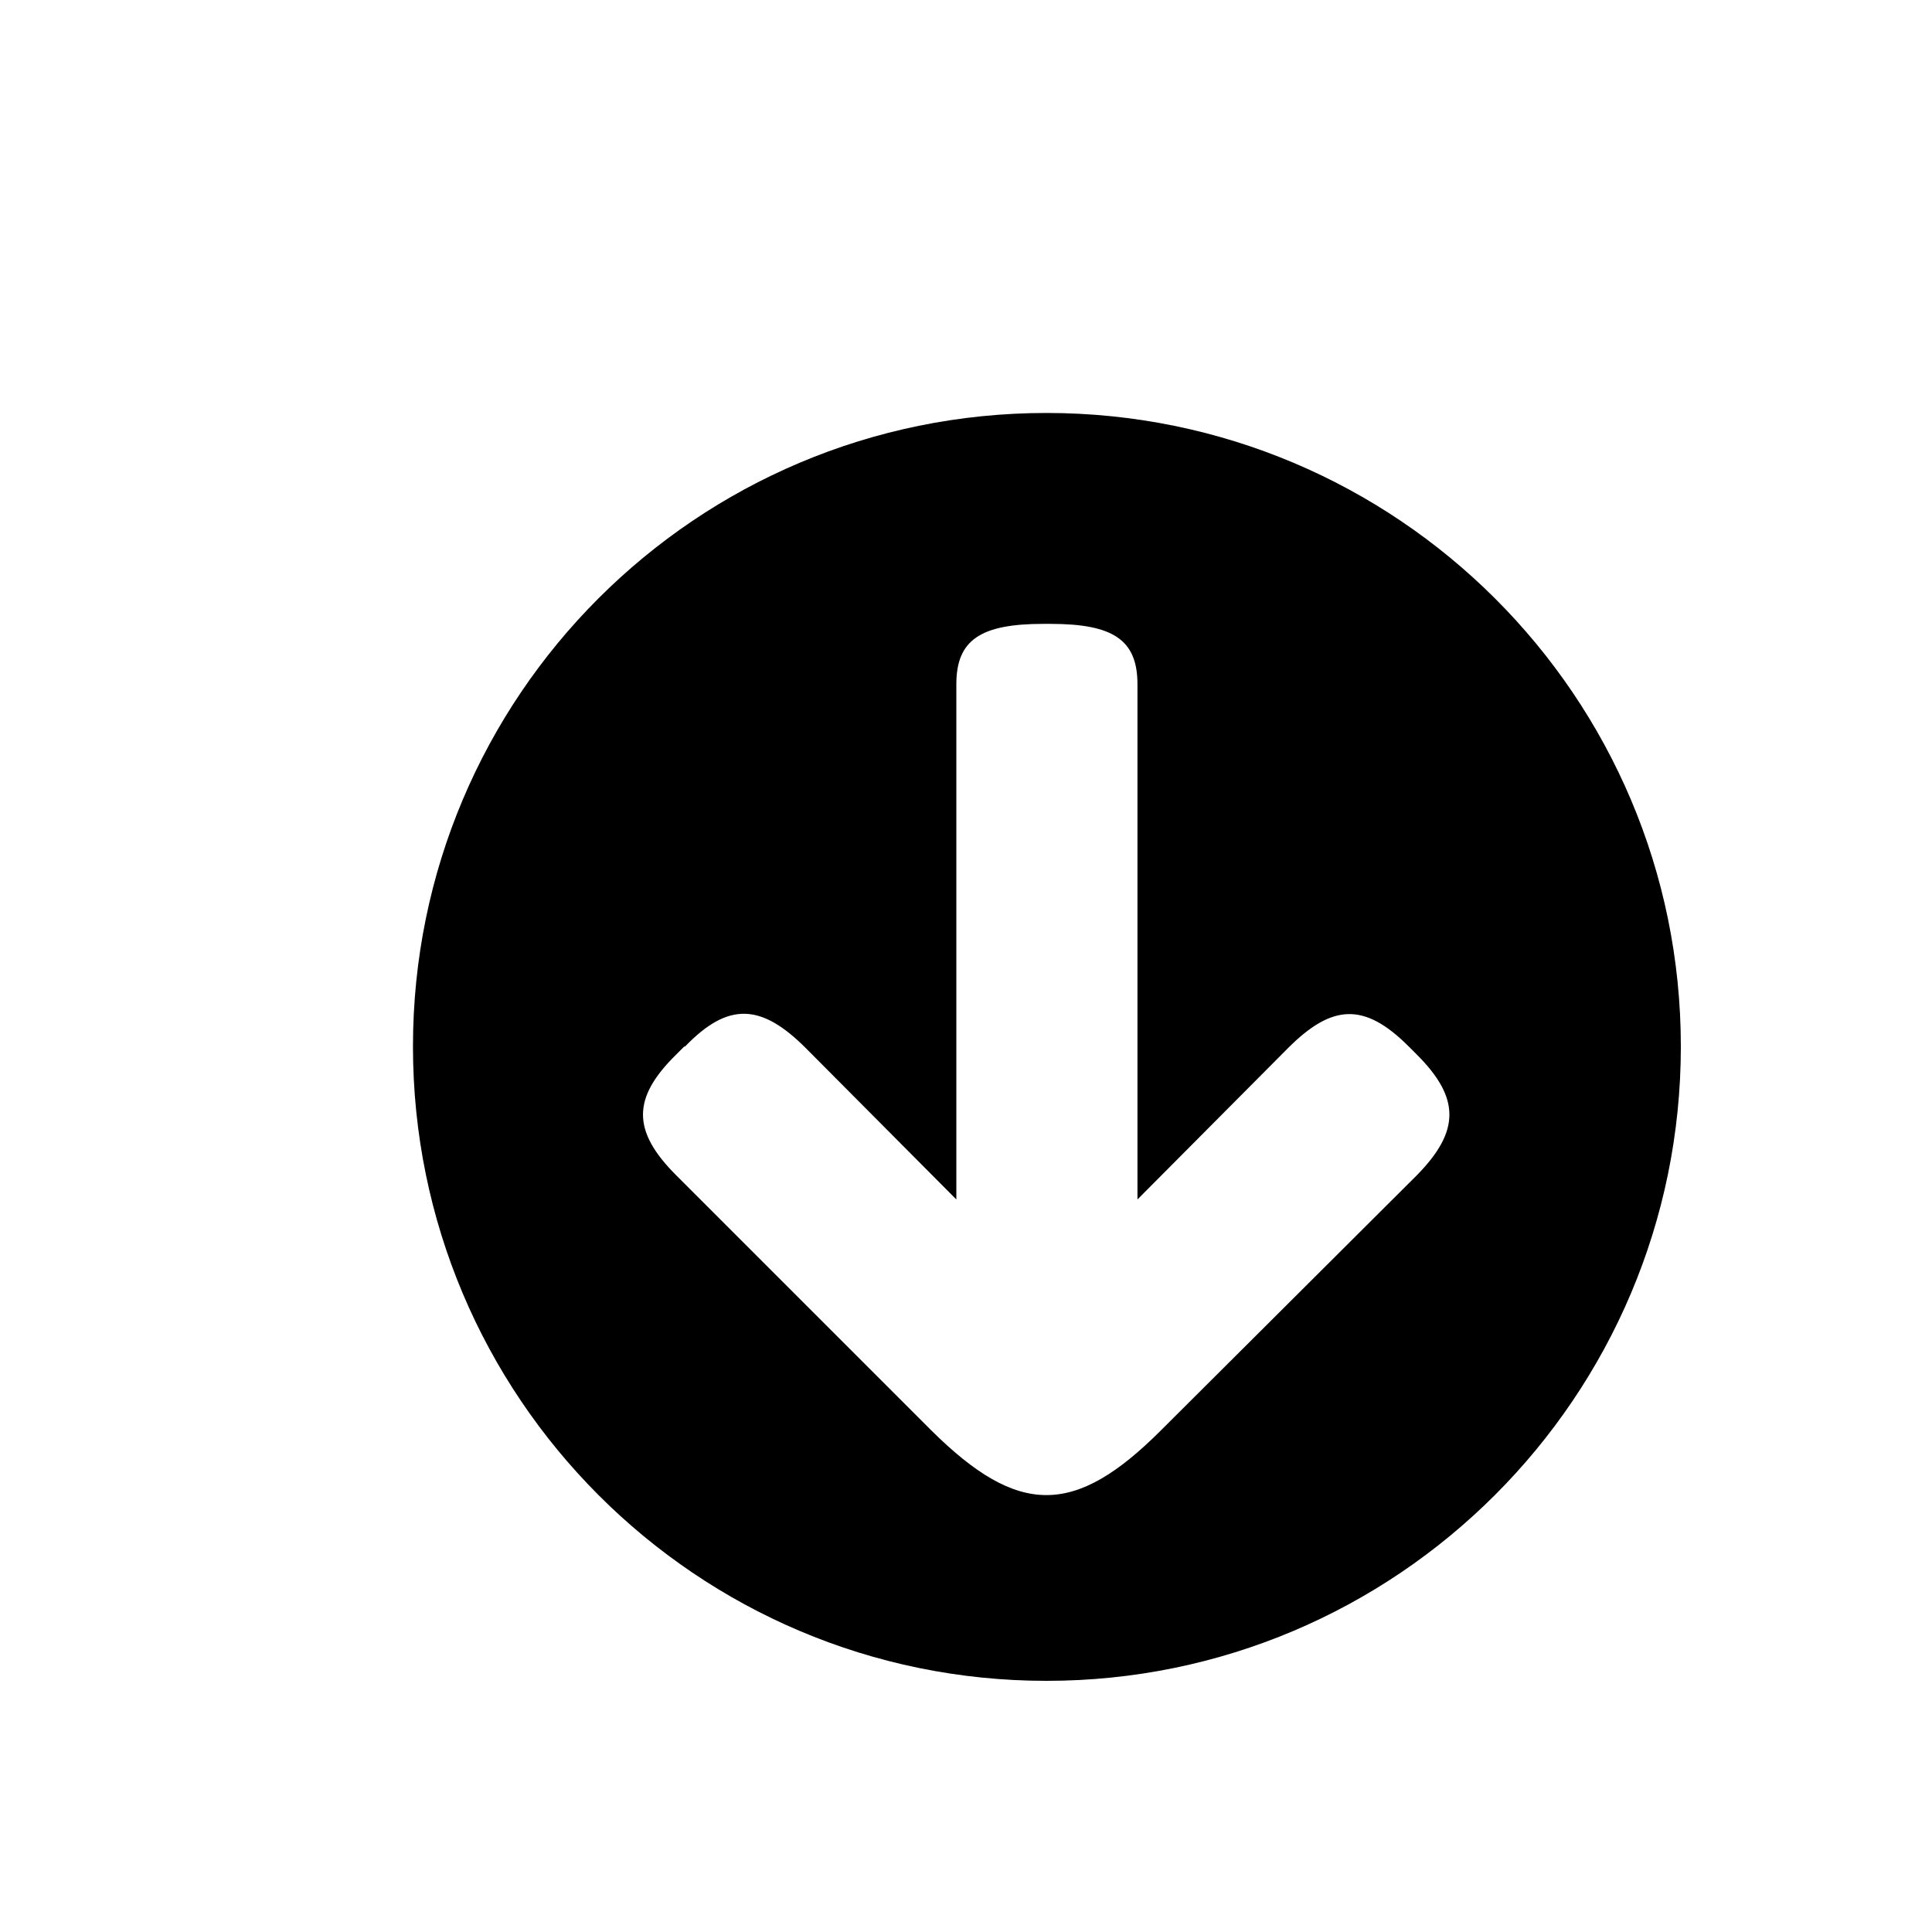
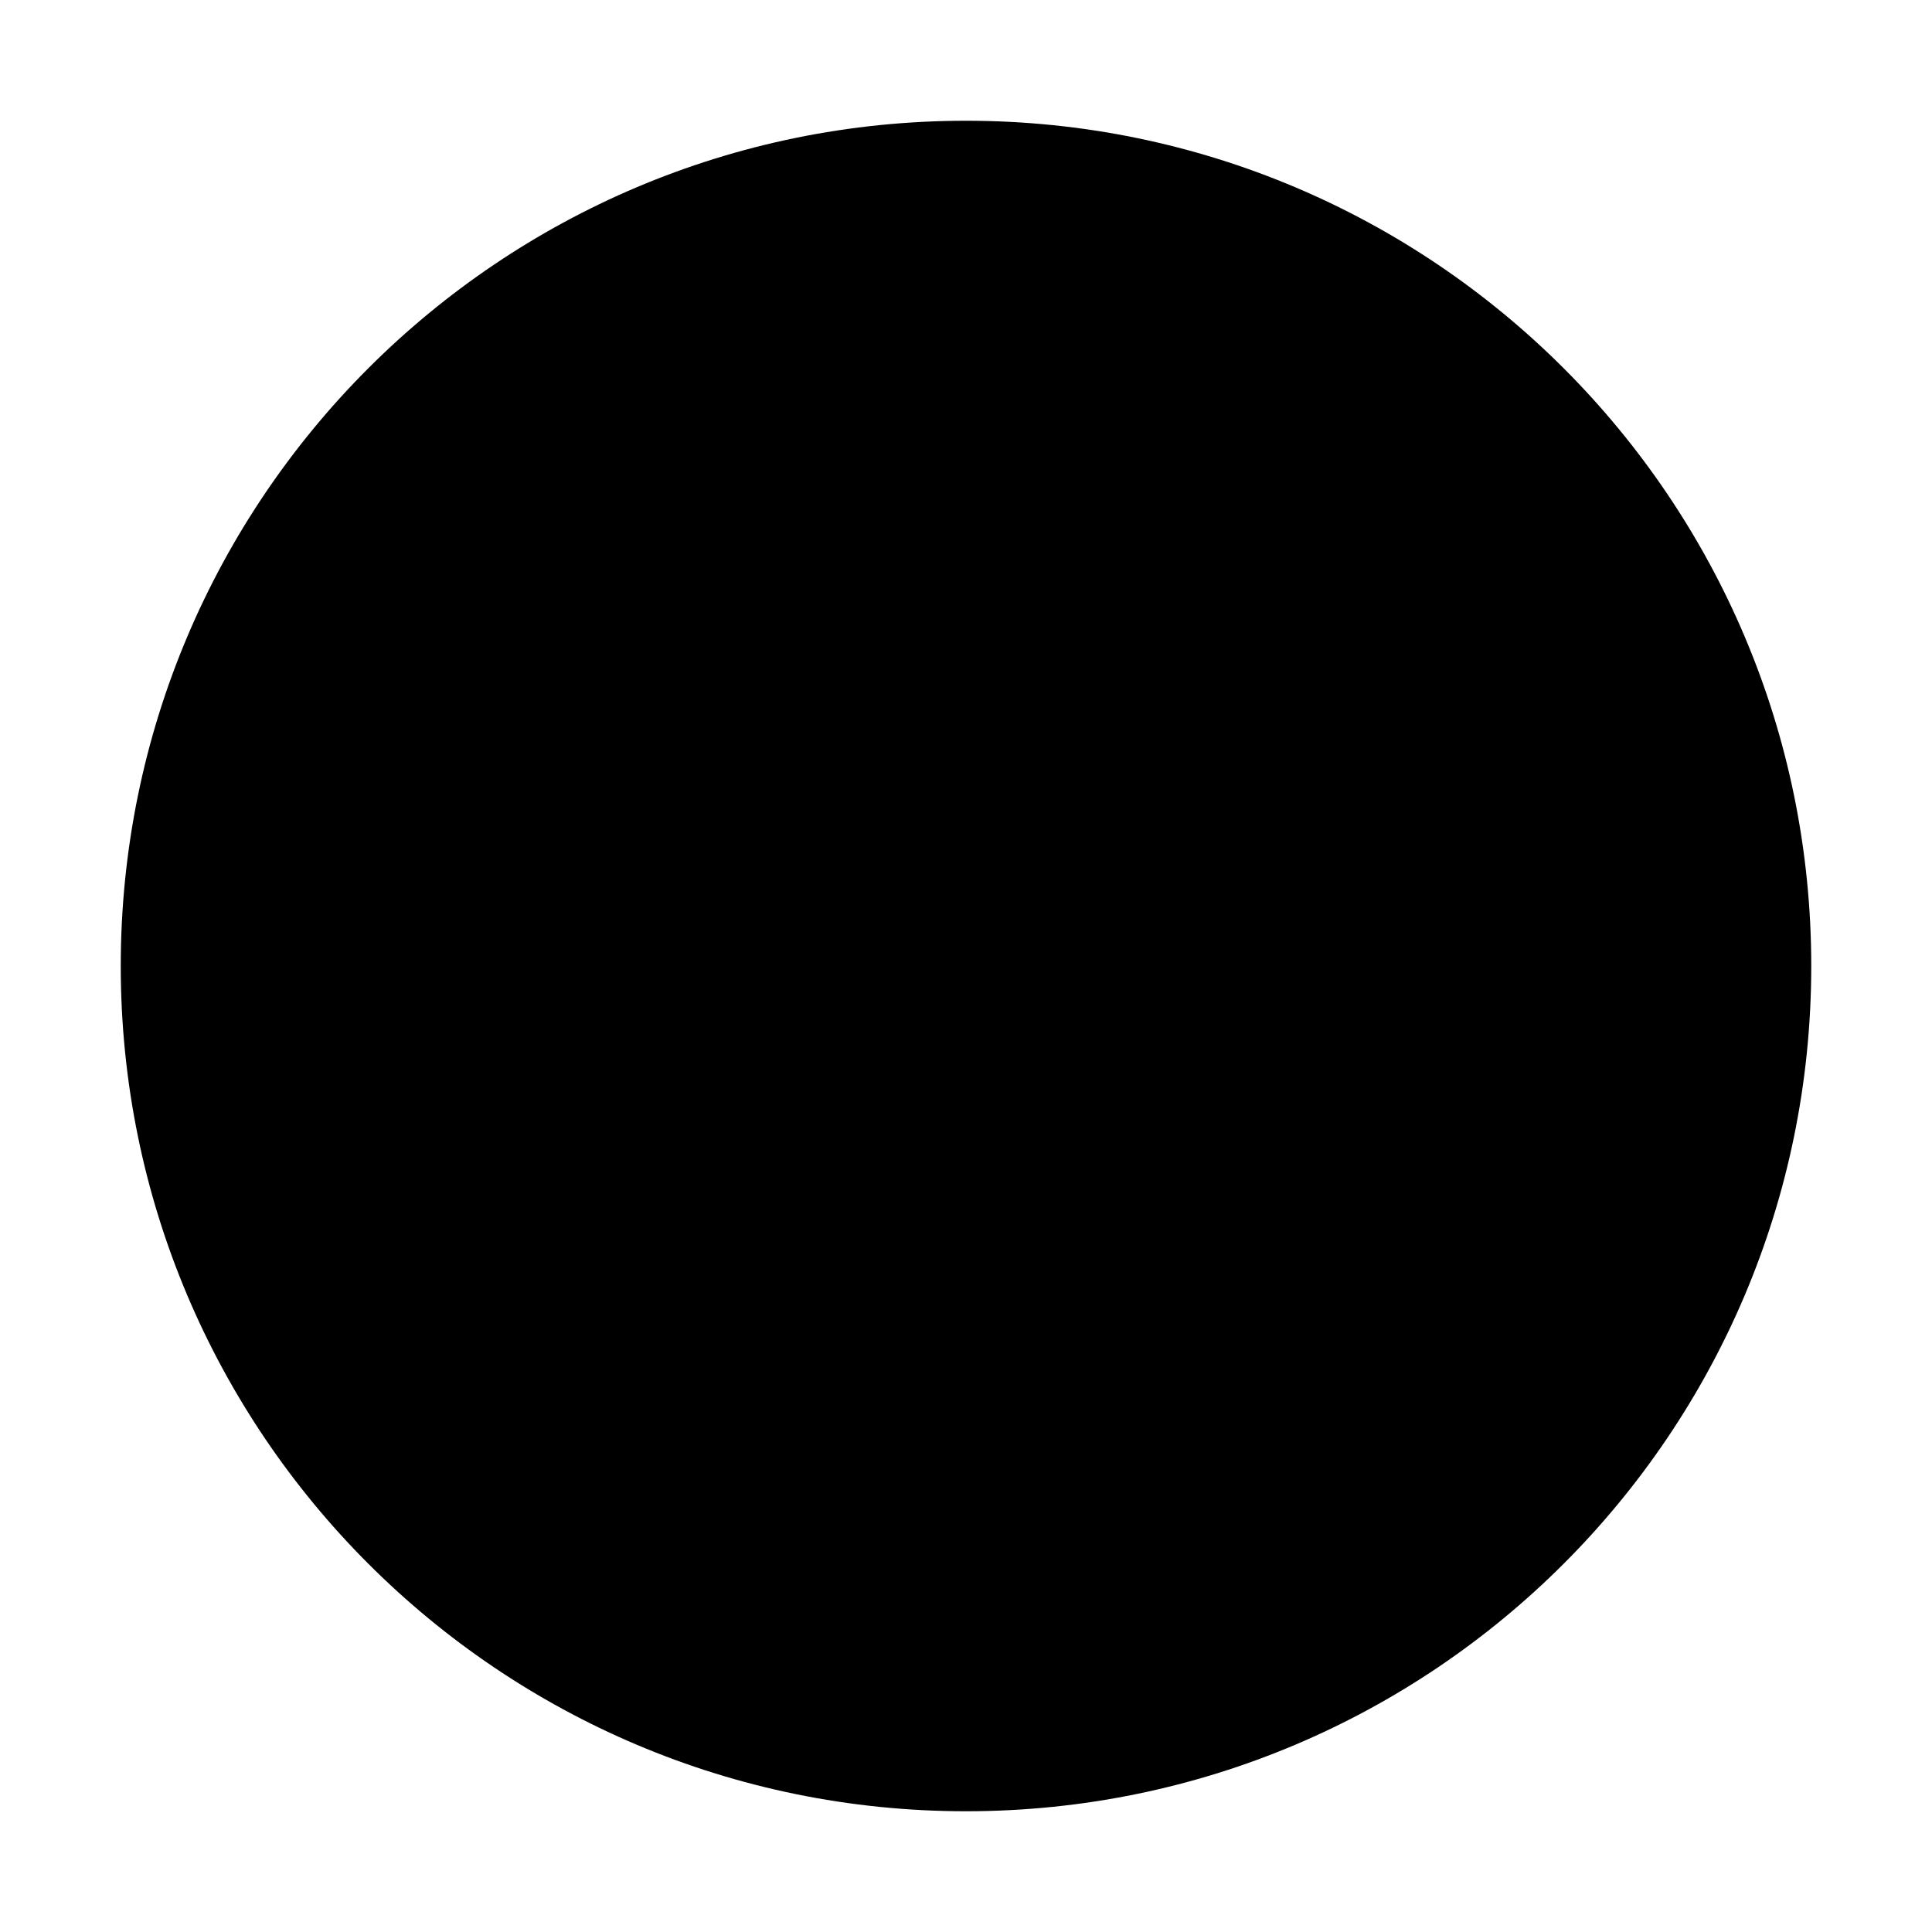
- <svg xmlns="http://www.w3.org/2000/svg" viewBox="0 0 24 24" fill="currentColor">
-   <path d="M13,5.13C17.35,5.13,20.88,8.65,20.88,13C20.88,17.35,17.35,20.88,13,20.88C8.65,20.88,5.13,17.35,5.13,13C5.13,8.65,8.65,5.13,13,5.13ZM8.5,13L8.4,13.1C7.85,13.64,7.85,14.05,8.4,14.6L11.57,17.77C12.65,18.84,13.35,18.84,14.42,17.77L17.6,14.6C18.14,14.05,18.14,13.64,17.6,13.1L17.5,13C16.95,12.45,16.55,12.47,16,13.02L14.13,14.9L14.13,8.5C14.13,7.95,13.83,7.75,13.05,7.75L12.96,7.75C12.18,7.75,11.88,7.95,11.88,8.5L11.88,14.9L10.01,13.02C9.46,12.47,9.05,12.44,8.51,13Z" />
+ <svg xmlns="http://www.w3.org/2000/svg" viewBox="0 0 24 24">
+   <path d="M12,1.5C17.8,1.5,22.5,6.2,22.5,12C22.5,17.8,17.8,22.5,12,22.5C6.2,22.5,1.5,17.8,1.5,12C1.5,6.2,6.2,1.5,12,1.5Z" fill="currentColor" />
+   <path d="M6,12L5.87,12.13C5.14,12.86,5.14,13.4,5.87,14.13L10.1,18.36C11.53,19.79,12.47,19.79,13.9,18.36L18.13,14.13C18.86,13.4,18.86,12.86,18.13,12.13L18,12C17.27,11.27,16.73,11.3,16,12.03L13.5,14.53L13.5,6C13.5,5.27,13.1,5,12.07,5L11.94,5C10.91,5,10.51,5.27,10.51,6L10.51,14.53L8.01,12.03C7.28,11.3,6.74,11.26,6.01,12Z" fill="currentColor" />
</svg>
